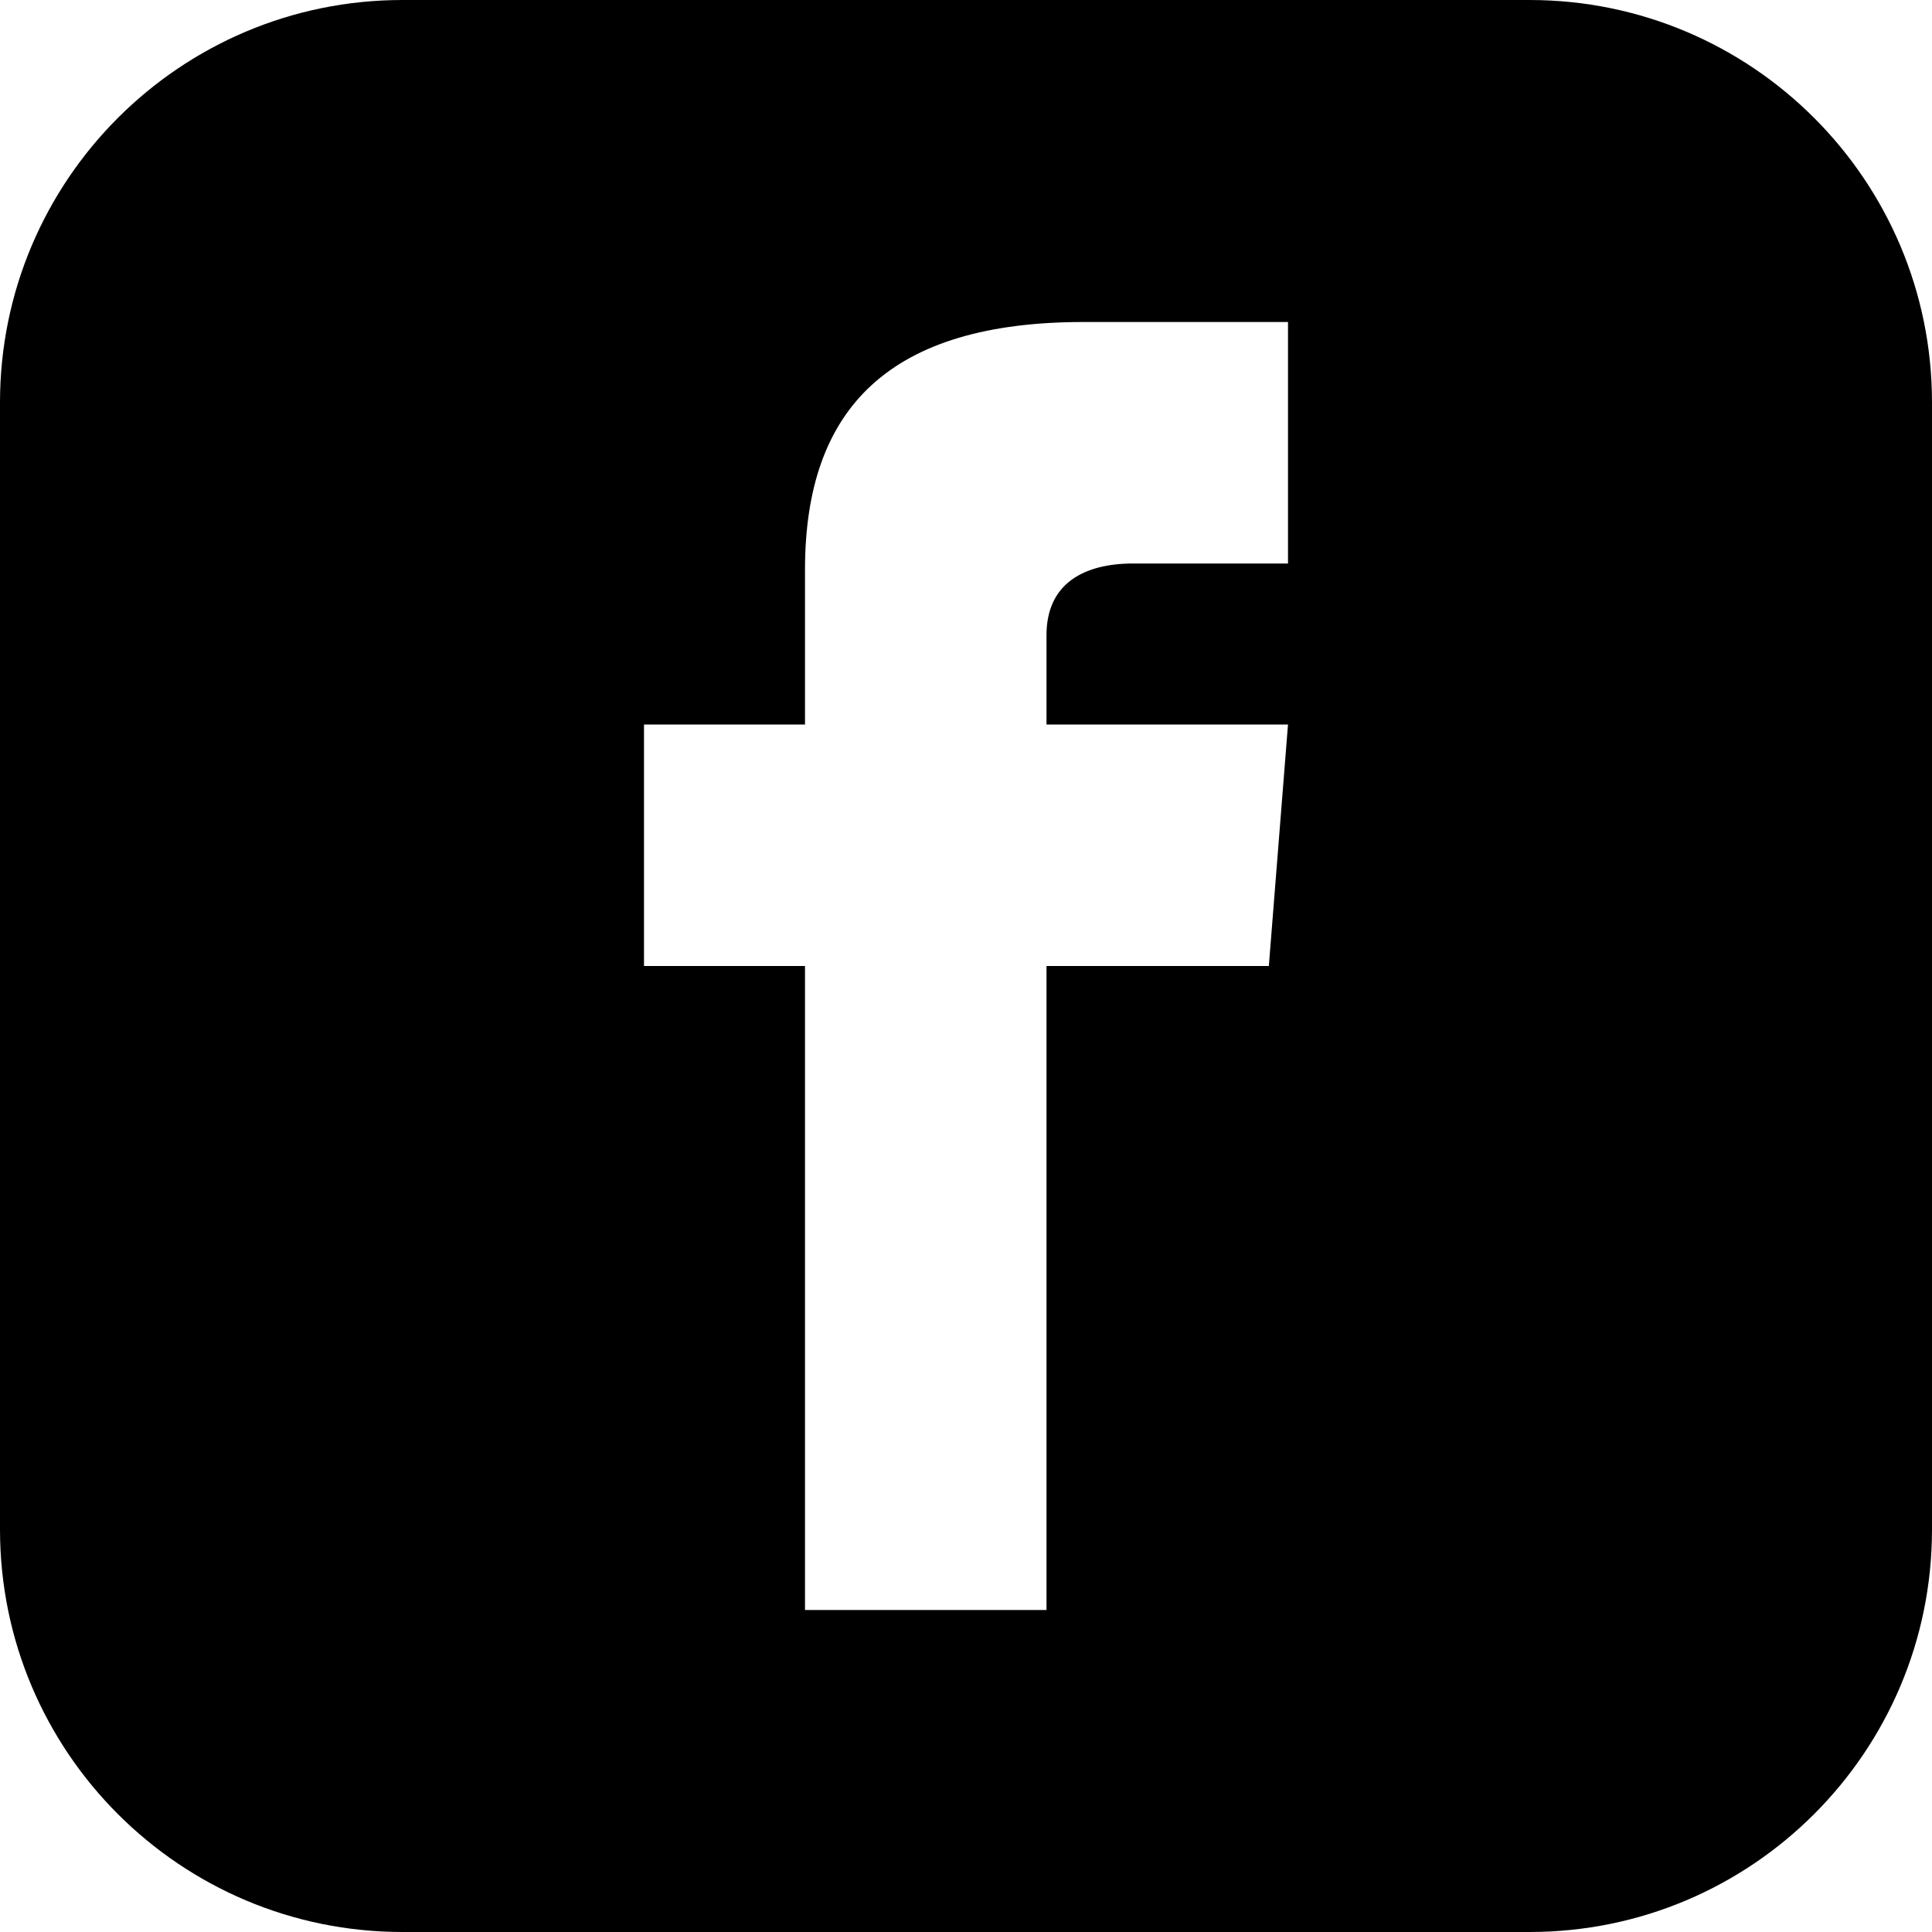
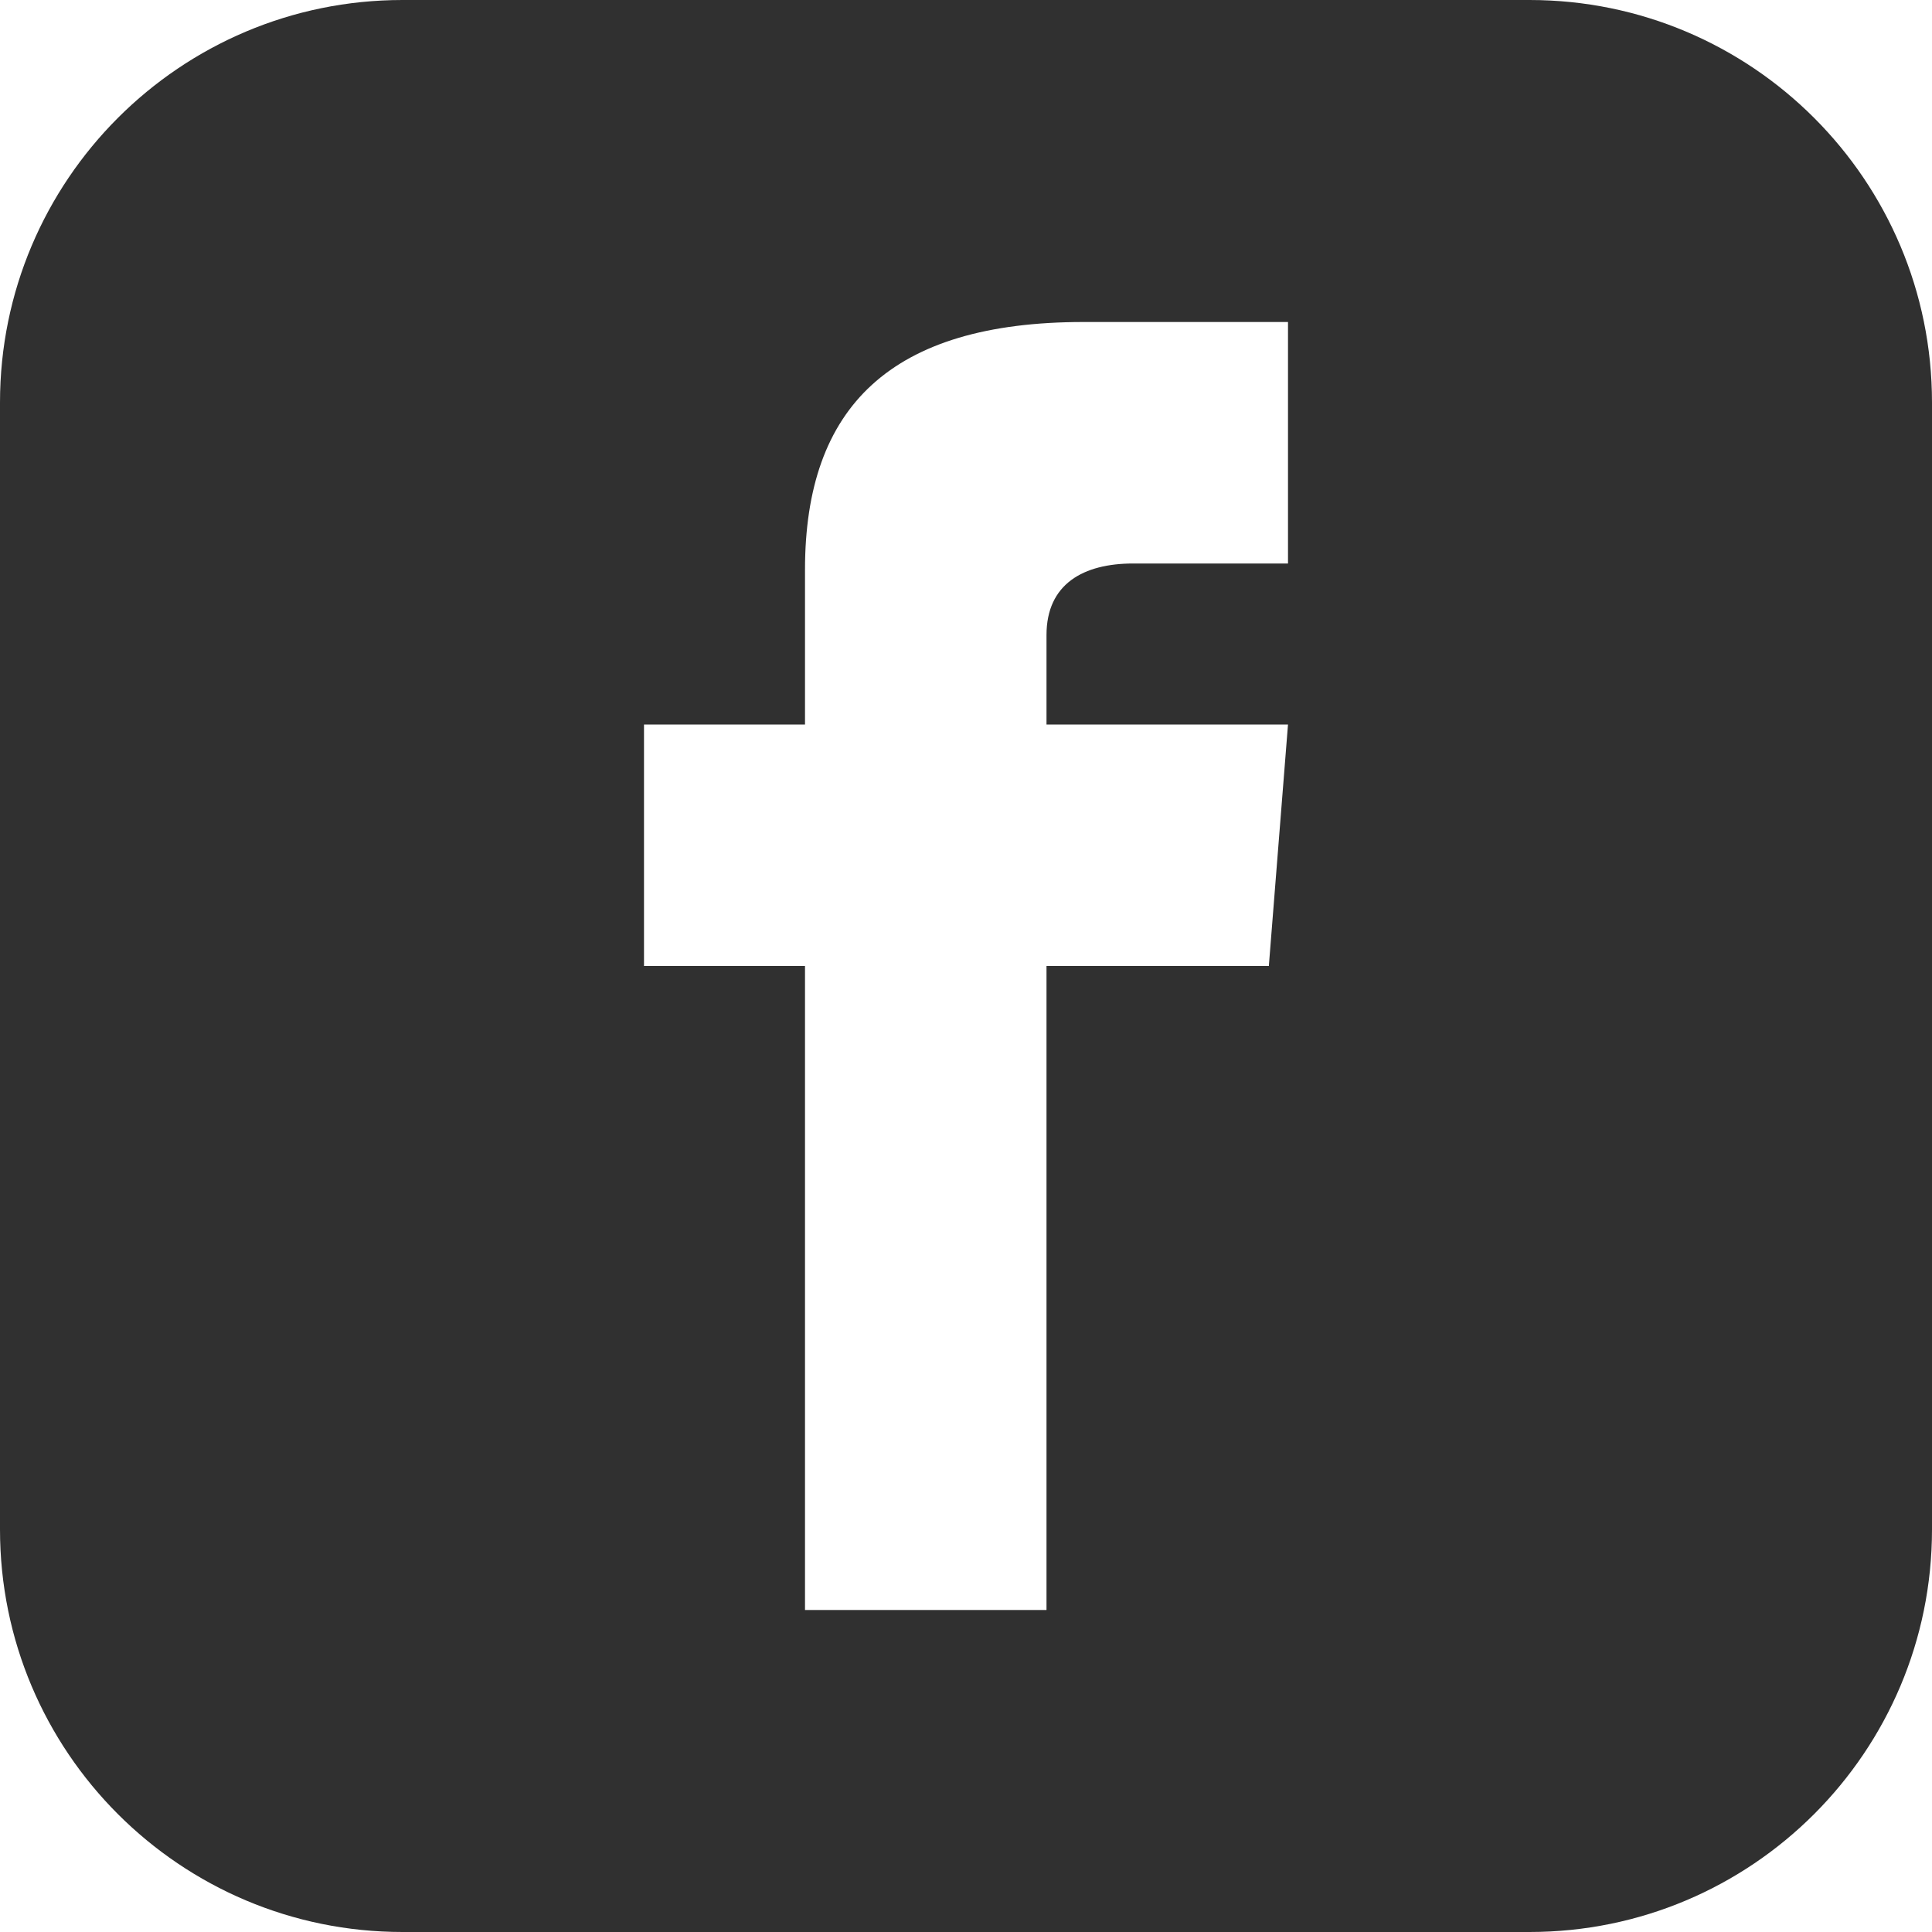
- <svg xmlns="http://www.w3.org/2000/svg" width="24" height="24" viewBox="0 0 24 24">
-   <path d="M19 0h-14c-2.761 0-5 2.239-5 5v14c0 2.761 2.239 5 5 5h14c2.762 0 5-2.239 5-5v-14c0-2.761-2.238-5-5-5zm-3 7h-1.924c-.615 0-1.076.252-1.076.889v1.111h3l-.238 3h-2.762v8h-3v-8h-2v-3h2v-1.923c0-2.022 1.064-3.077 3.461-3.077h2.539v3z" />
+ <svg xmlns="http://www.w3.org/2000/svg" width="24" height="24" viewBox="0 0 24 24" fill="none">
+   <path d="M19 0H5C2.239 0 0 2.239 0 5V19C0 21.761 2.239 24 5 24H19C21.762 24 24 21.761 24 19V5C24 2.239 21.762 0 19 0ZM16 7H14.076C13.461 7 13 7.252 13 7.889V9H16L15.762 12H13V20H10V12H8V9H10V7.077C10 5.055 11.064 4 13.461 4H16V7Z" fill="#303030" />
</svg>
